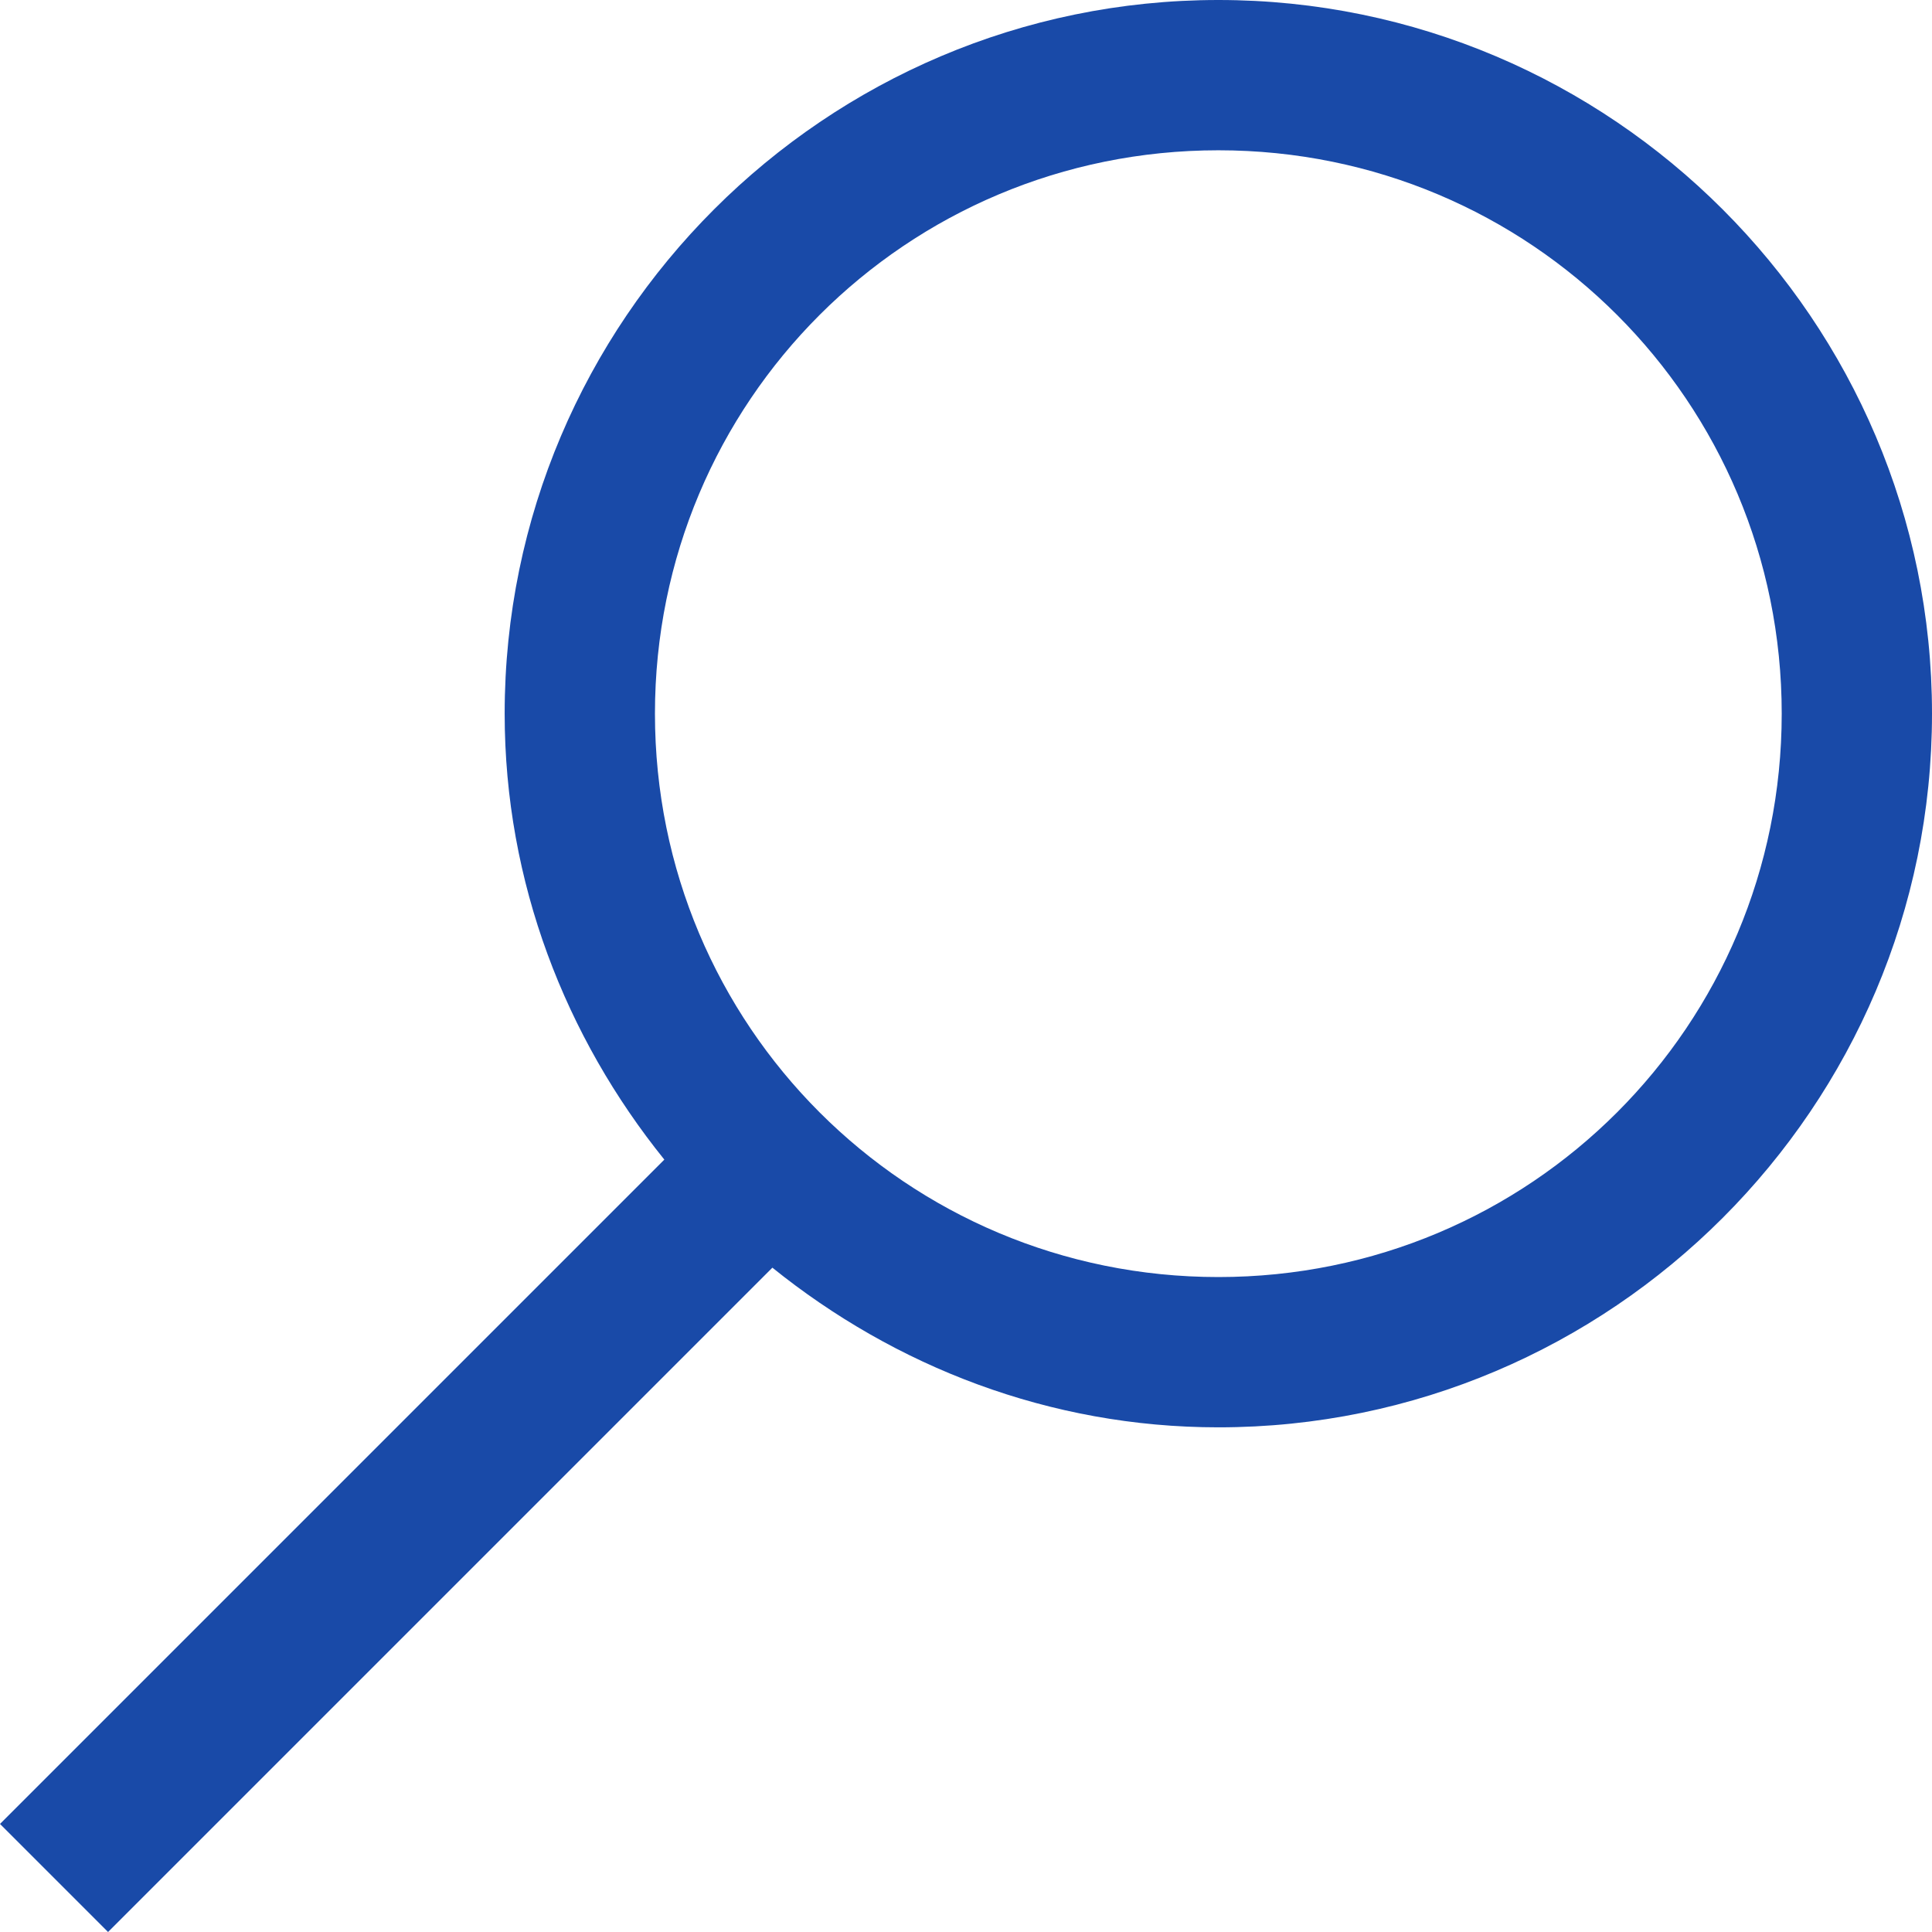
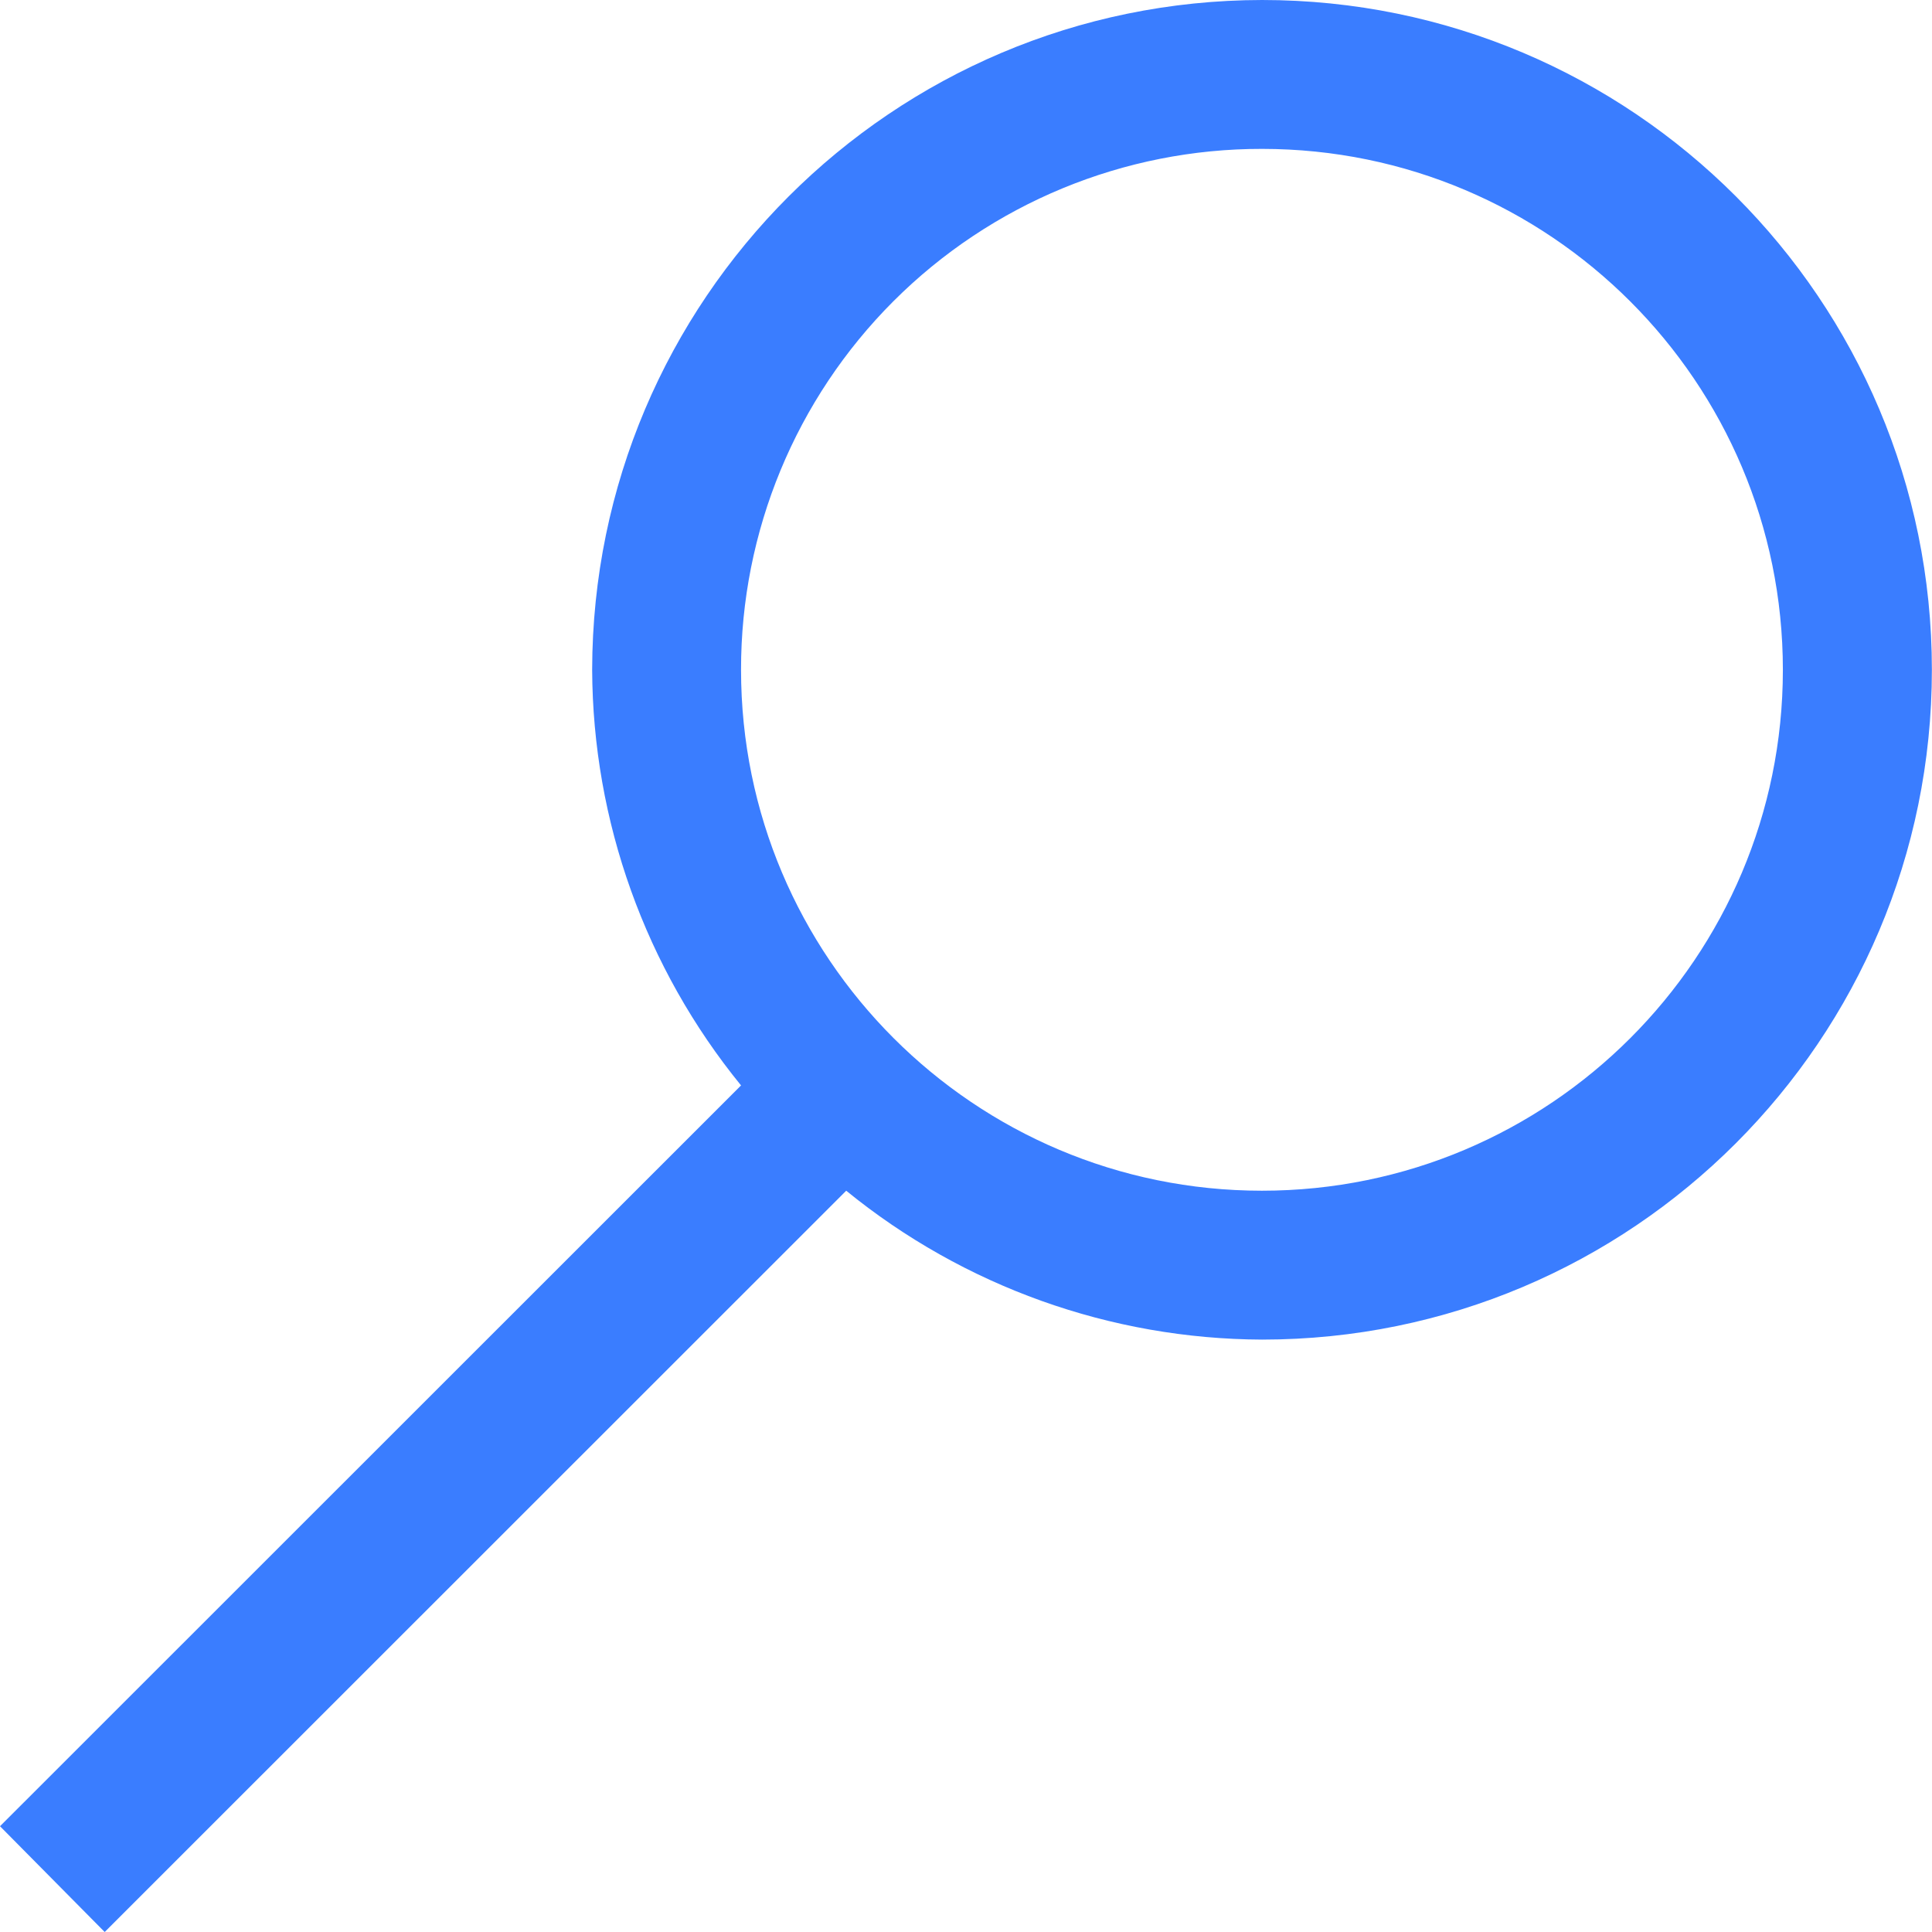
- <svg xmlns="http://www.w3.org/2000/svg" width="14px" height="14px" viewBox="0 0 14 14" version="1.1">
-   <defs />
-   <g id="Wordpress-theme" stroke="none" stroke-width="1" fill="none" fill-rule="evenodd">
-     <g id="Screenshot" transform="translate(-979, -74)" fill="#194AA8" fill-rule="nonzero">
-       <g id="Header">
-         <g id="Search-field" transform="translate(967, 65)">
-           <path d="M20.829,9 C17.979,9 15.657,11.322 15.657,14.171 C15.657,15.396 16.099,16.516 16.814,17.403 L12,22.217 L12.783,23 L17.597,18.186 C18.484,18.901 19.604,19.343 20.829,19.343 C23.678,19.343 26,17.021 26,14.171 C26,11.322 23.678,9 20.829,9 Z M20.829,10.089 C23.09,10.089 24.911,11.91 24.911,14.171 C24.911,16.433 23.09,18.254 20.829,18.254 C18.567,18.254 16.746,16.433 16.746,14.171 C16.746,11.91 18.567,10.089 20.829,10.089 Z" id="Shape" />
-         </g>
-       </g>
-     </g>
+ <svg xmlns="http://www.w3.org/2000/svg" width="16" height="16" viewBox="0 0 16 16">
+   <g transform="translate(-2.023 -1)">
+     <path d="M12.475,1A5.555,5.555,0,0,0,6.927,6.547,5.484,5.484,0,0,0,8.16,9.989L2.023,16.124,2.89,17l6.141-6.139a5.487,5.487,0,0,0,3.444,1.233A5.547,5.547,0,1,0,12.475,1Zm0,1.233A4.314,4.314,0,1,1,8.16,6.547,4.308,4.308,0,0,1,12.475,2.233Z" fill="#3a7dff" />
  </g>
</svg>
